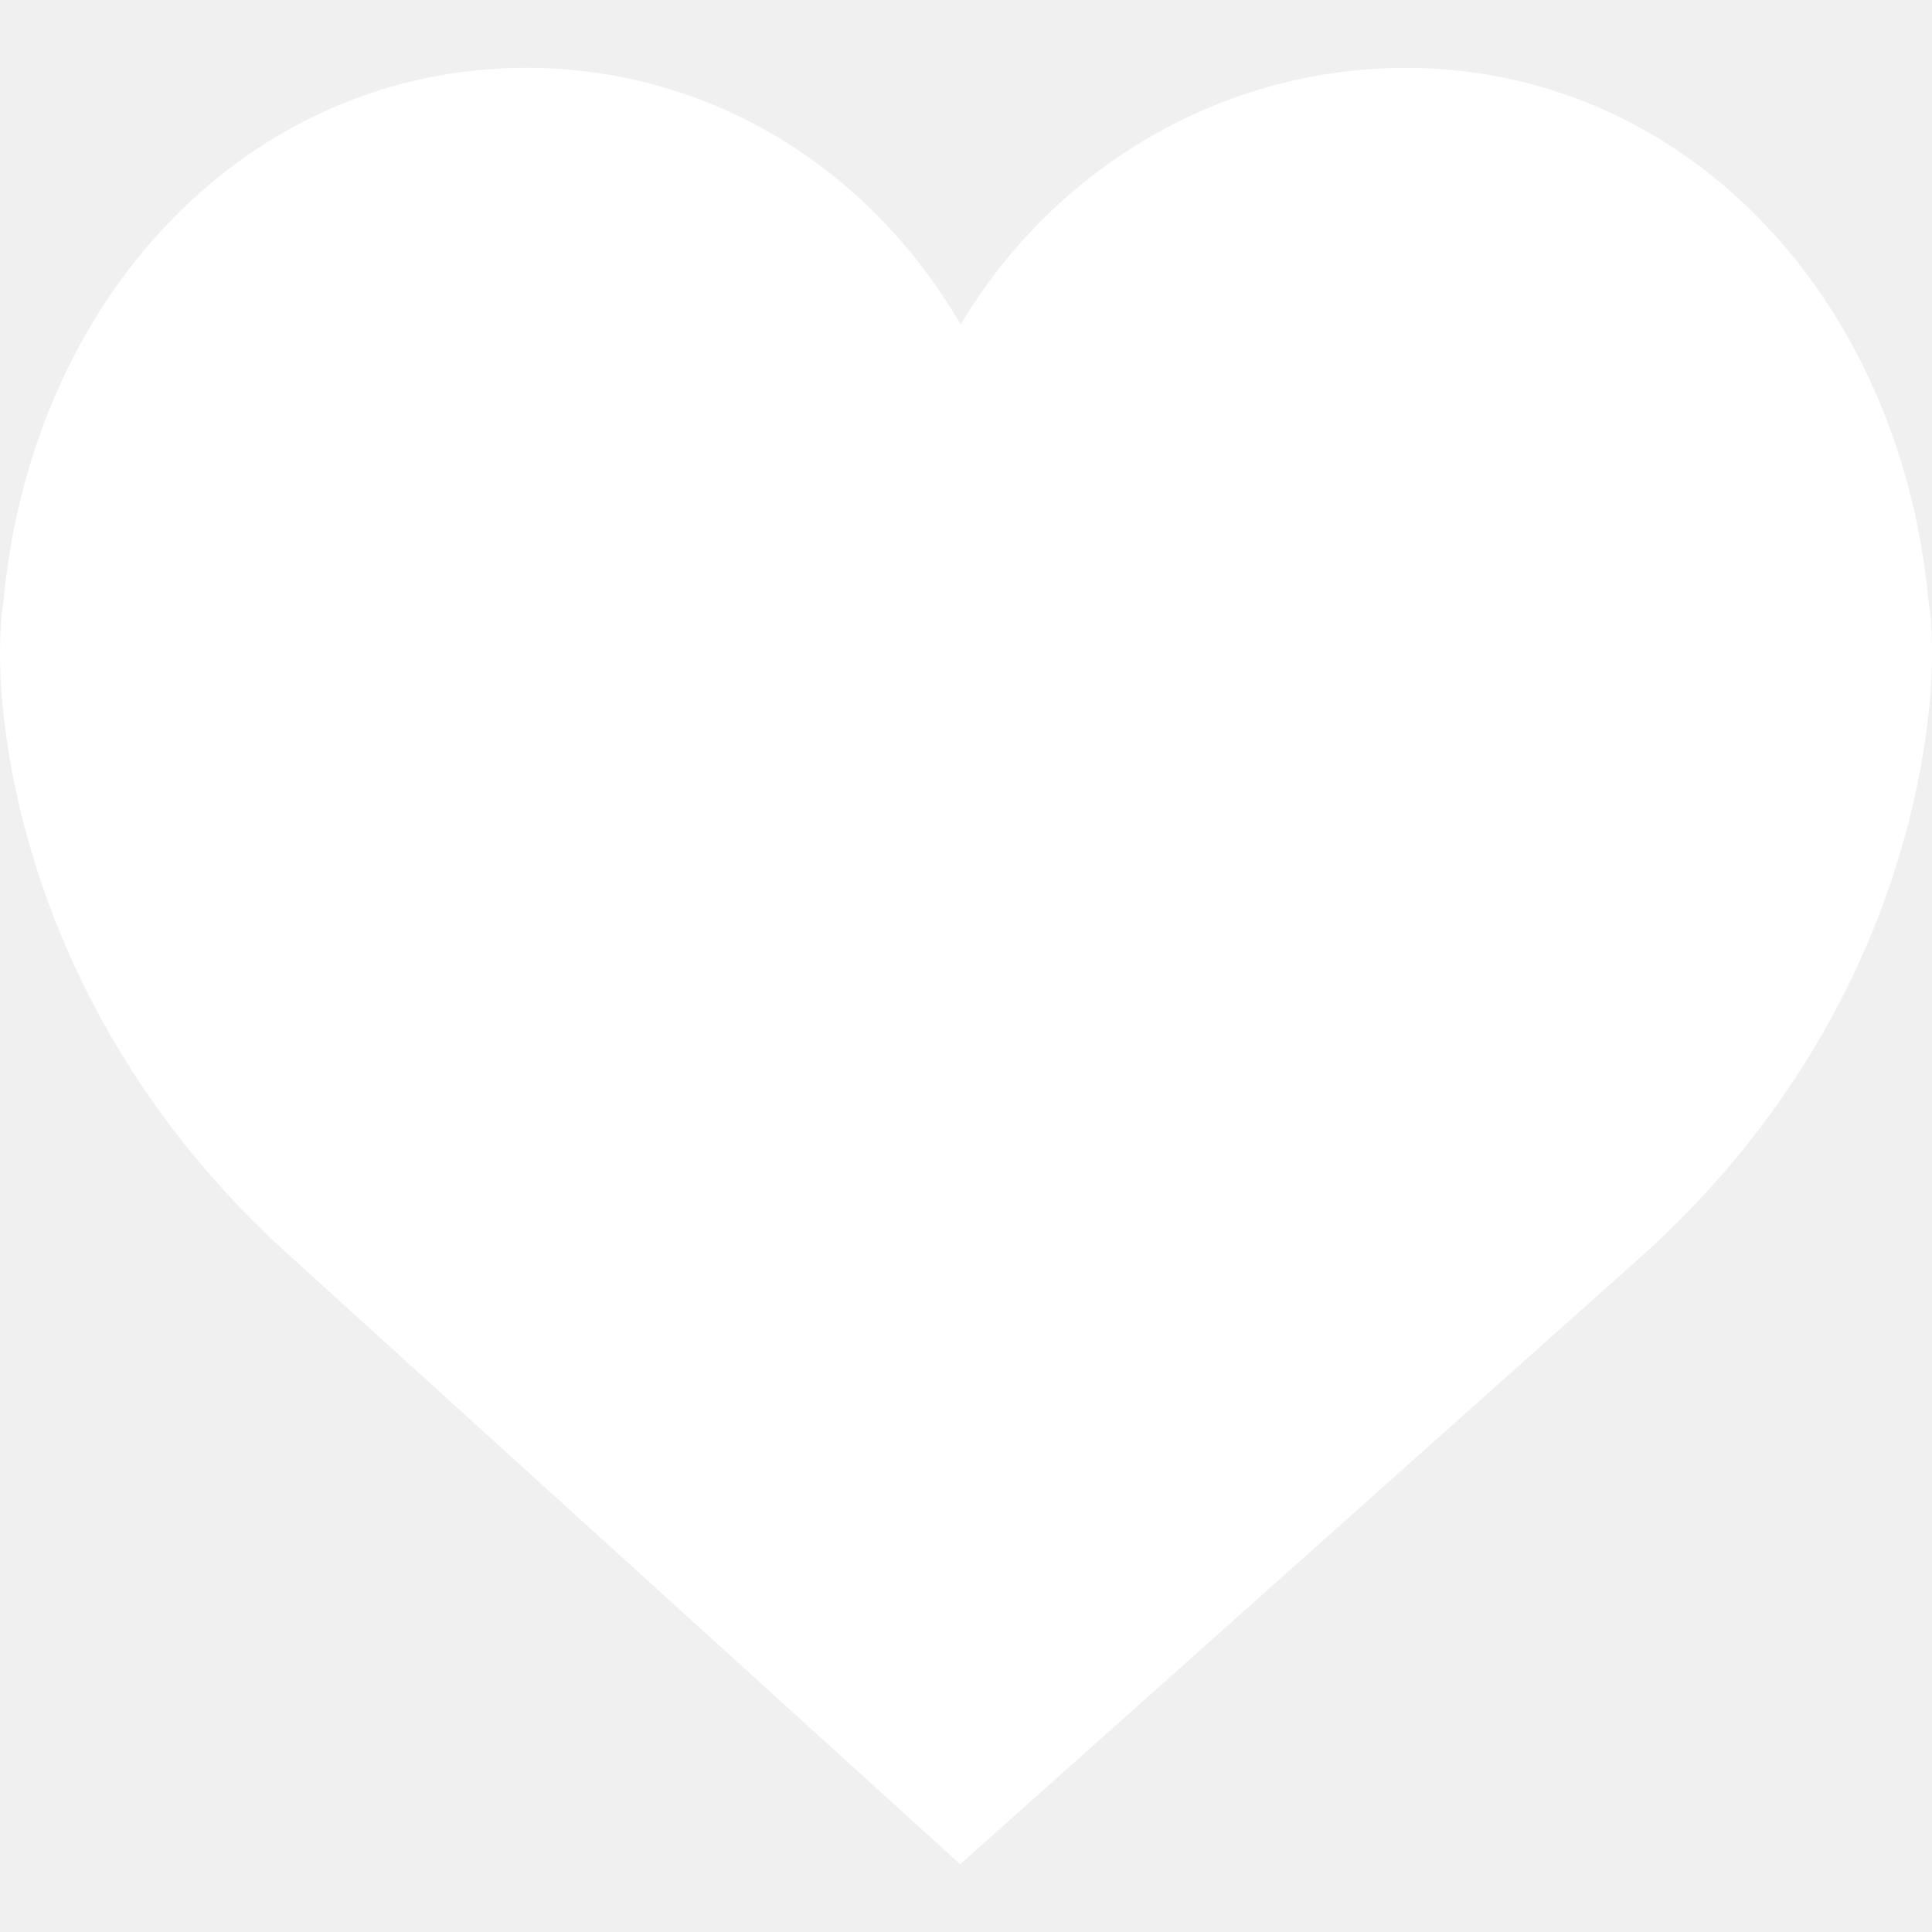
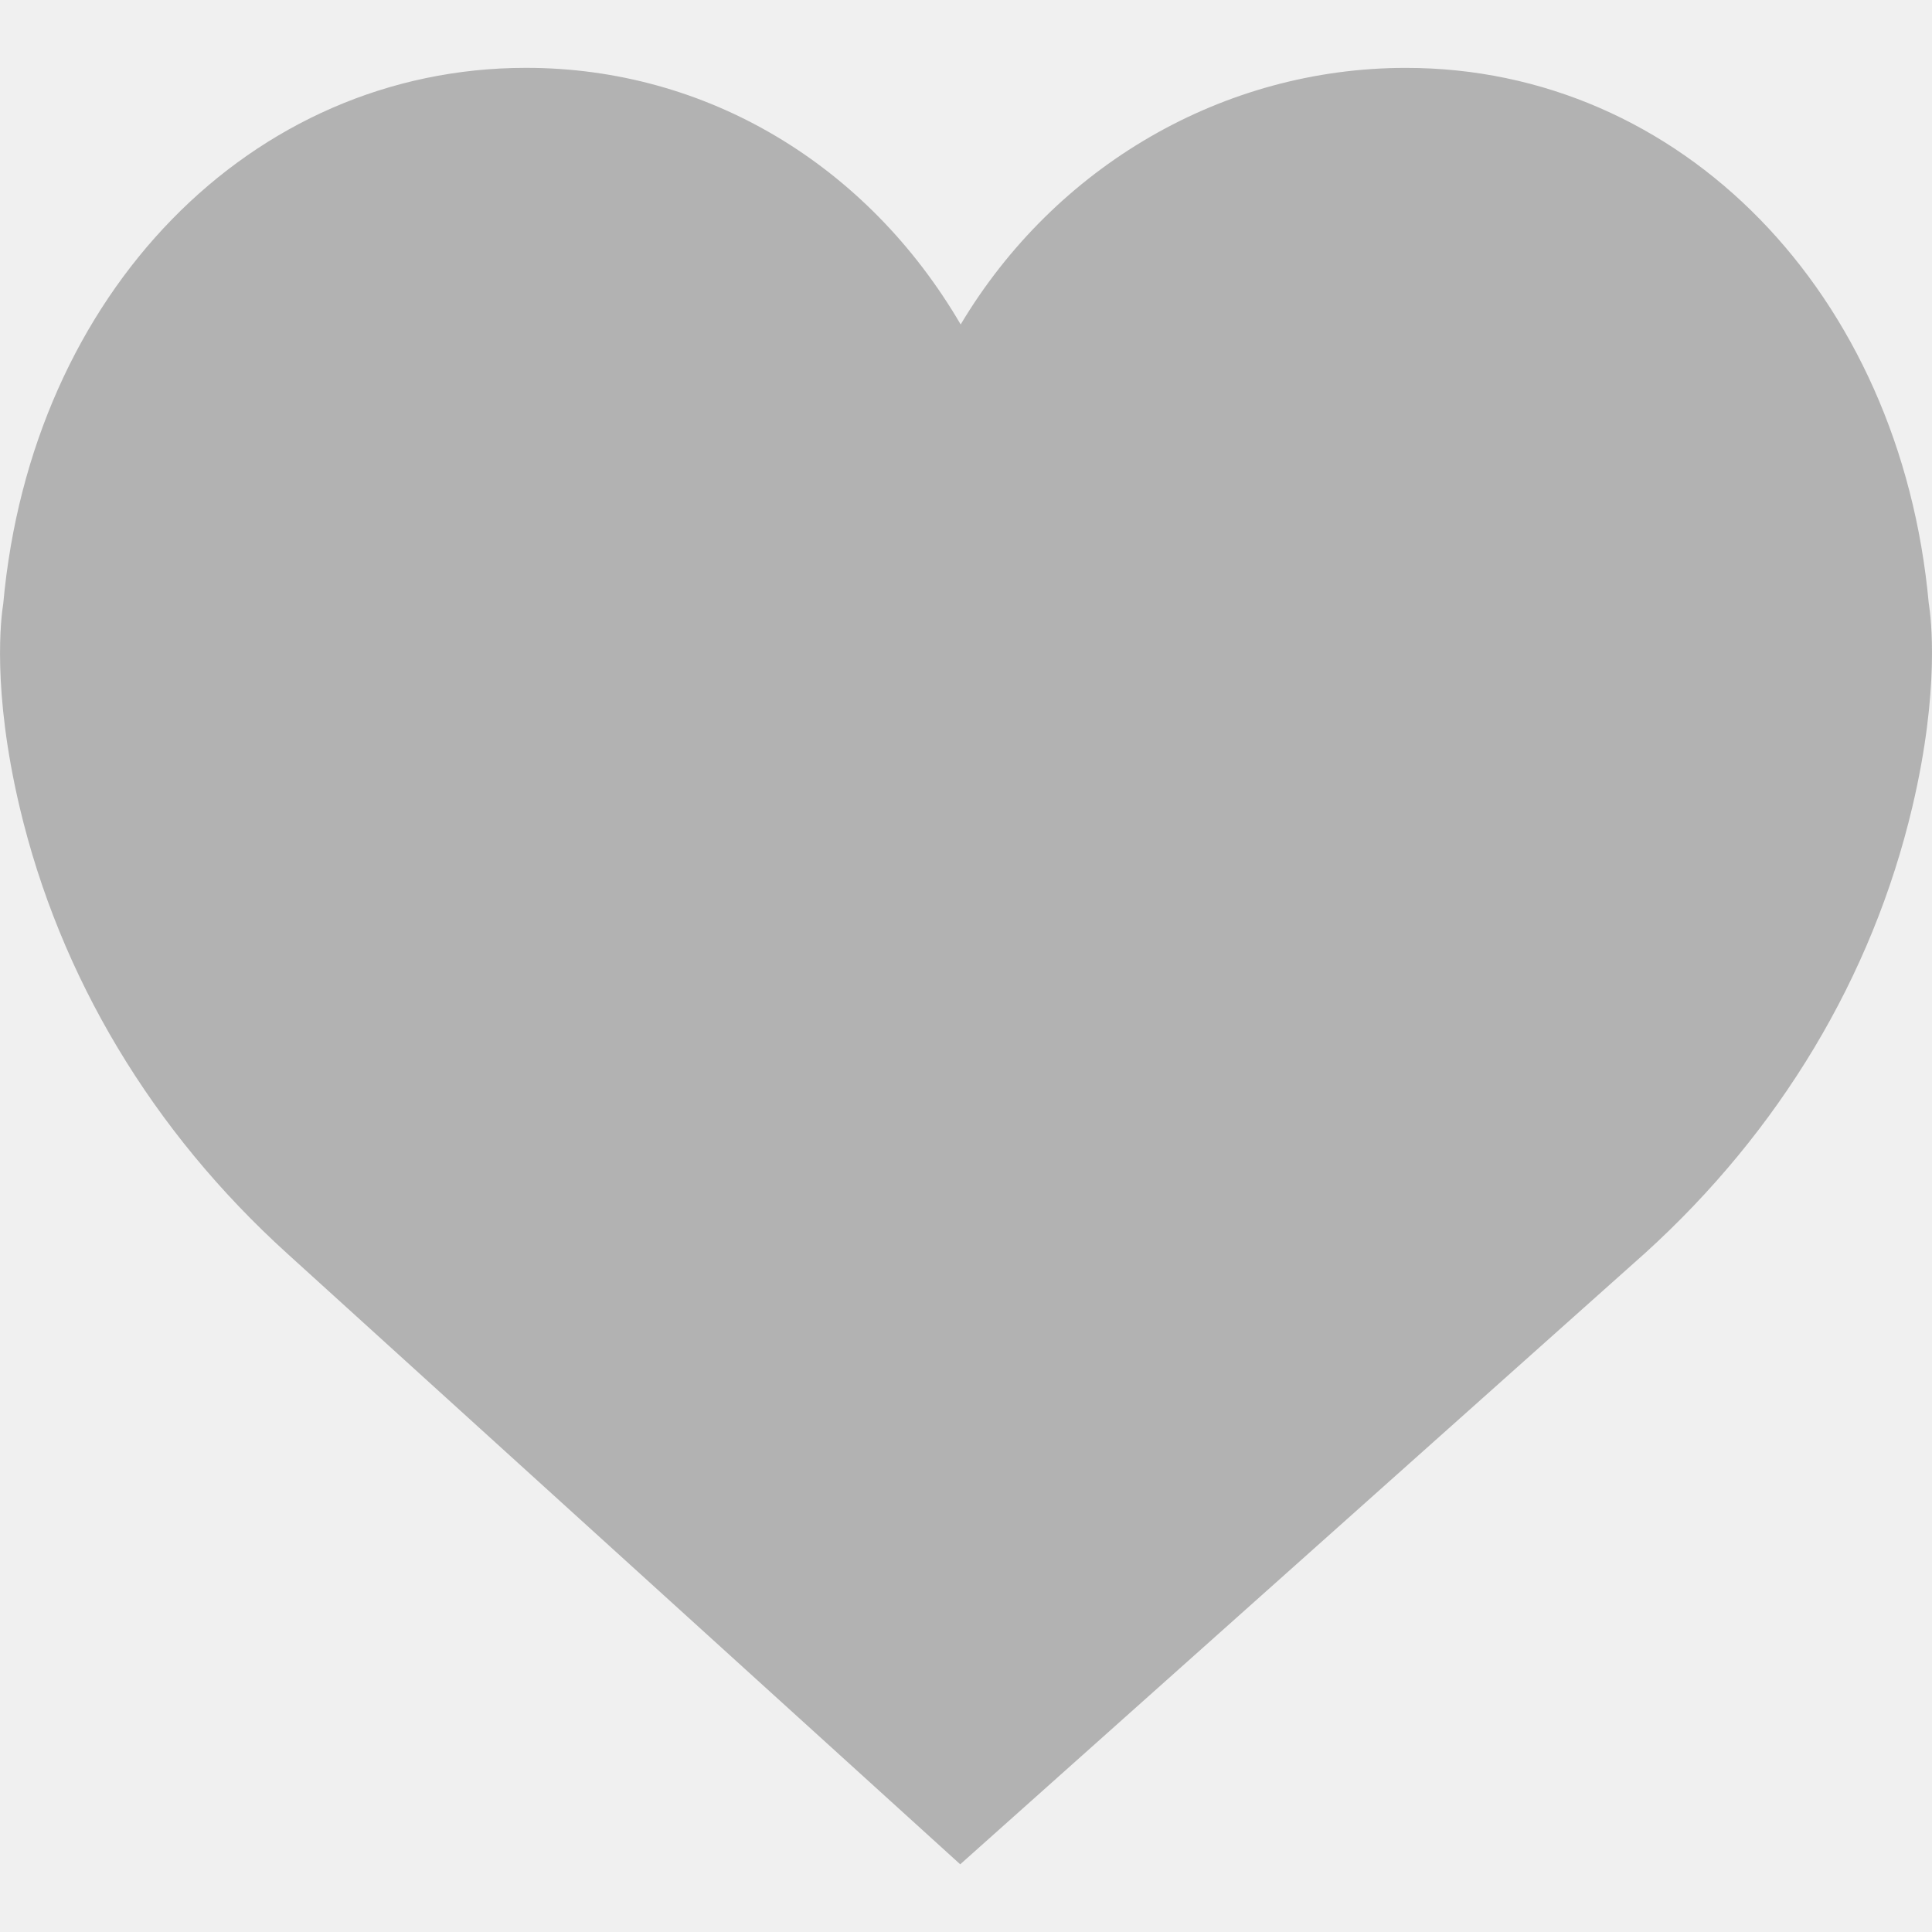
- <svg xmlns="http://www.w3.org/2000/svg" width="15px" height="15px" viewBox="0 0 51.997 51.997">
-   <path d="M51.91 16.242c-.758-8.354-6.67-14.415-14.07-14.415-4.93 0-9.445 2.653-11.985 6.905-2.517-4.307-6.846-6.906-11.697-6.906-7.4 0-13.313 6.06-14.07 14.415-.06.37-.307 2.312.44 5.48 1.08 4.567 3.57 8.722 7.2 12.012l18.115 16.44L44.27 33.73c3.63-3.29 6.12-7.444 7.198-12.013.748-3.167.502-5.11.443-5.478z" fill="#fff" />
+ <svg xmlns="http://www.w3.org/2000/svg" width="15" height="15" viewBox="0 0 51.997 51.997">
+   <path d="M51.91 16.242c-.758-8.354-6.67-14.415-14.07-14.415-4.93 0-9.445 2.653-11.985 6.905-2.517-4.307-6.846-6.906-11.697-6.906-7.4 0-13.313 6.06-14.07 14.415-.06.37-.307 2.314.44 5.48 1.08 4.57 3.57 8.724 7.2 12.014l18.115 16.44L44.27 33.73c3.63-3.29 6.12-7.444 7.198-12.013.748-3.167.502-5.11.443-5.478z" fill="#b2b2b2" />
</svg>
